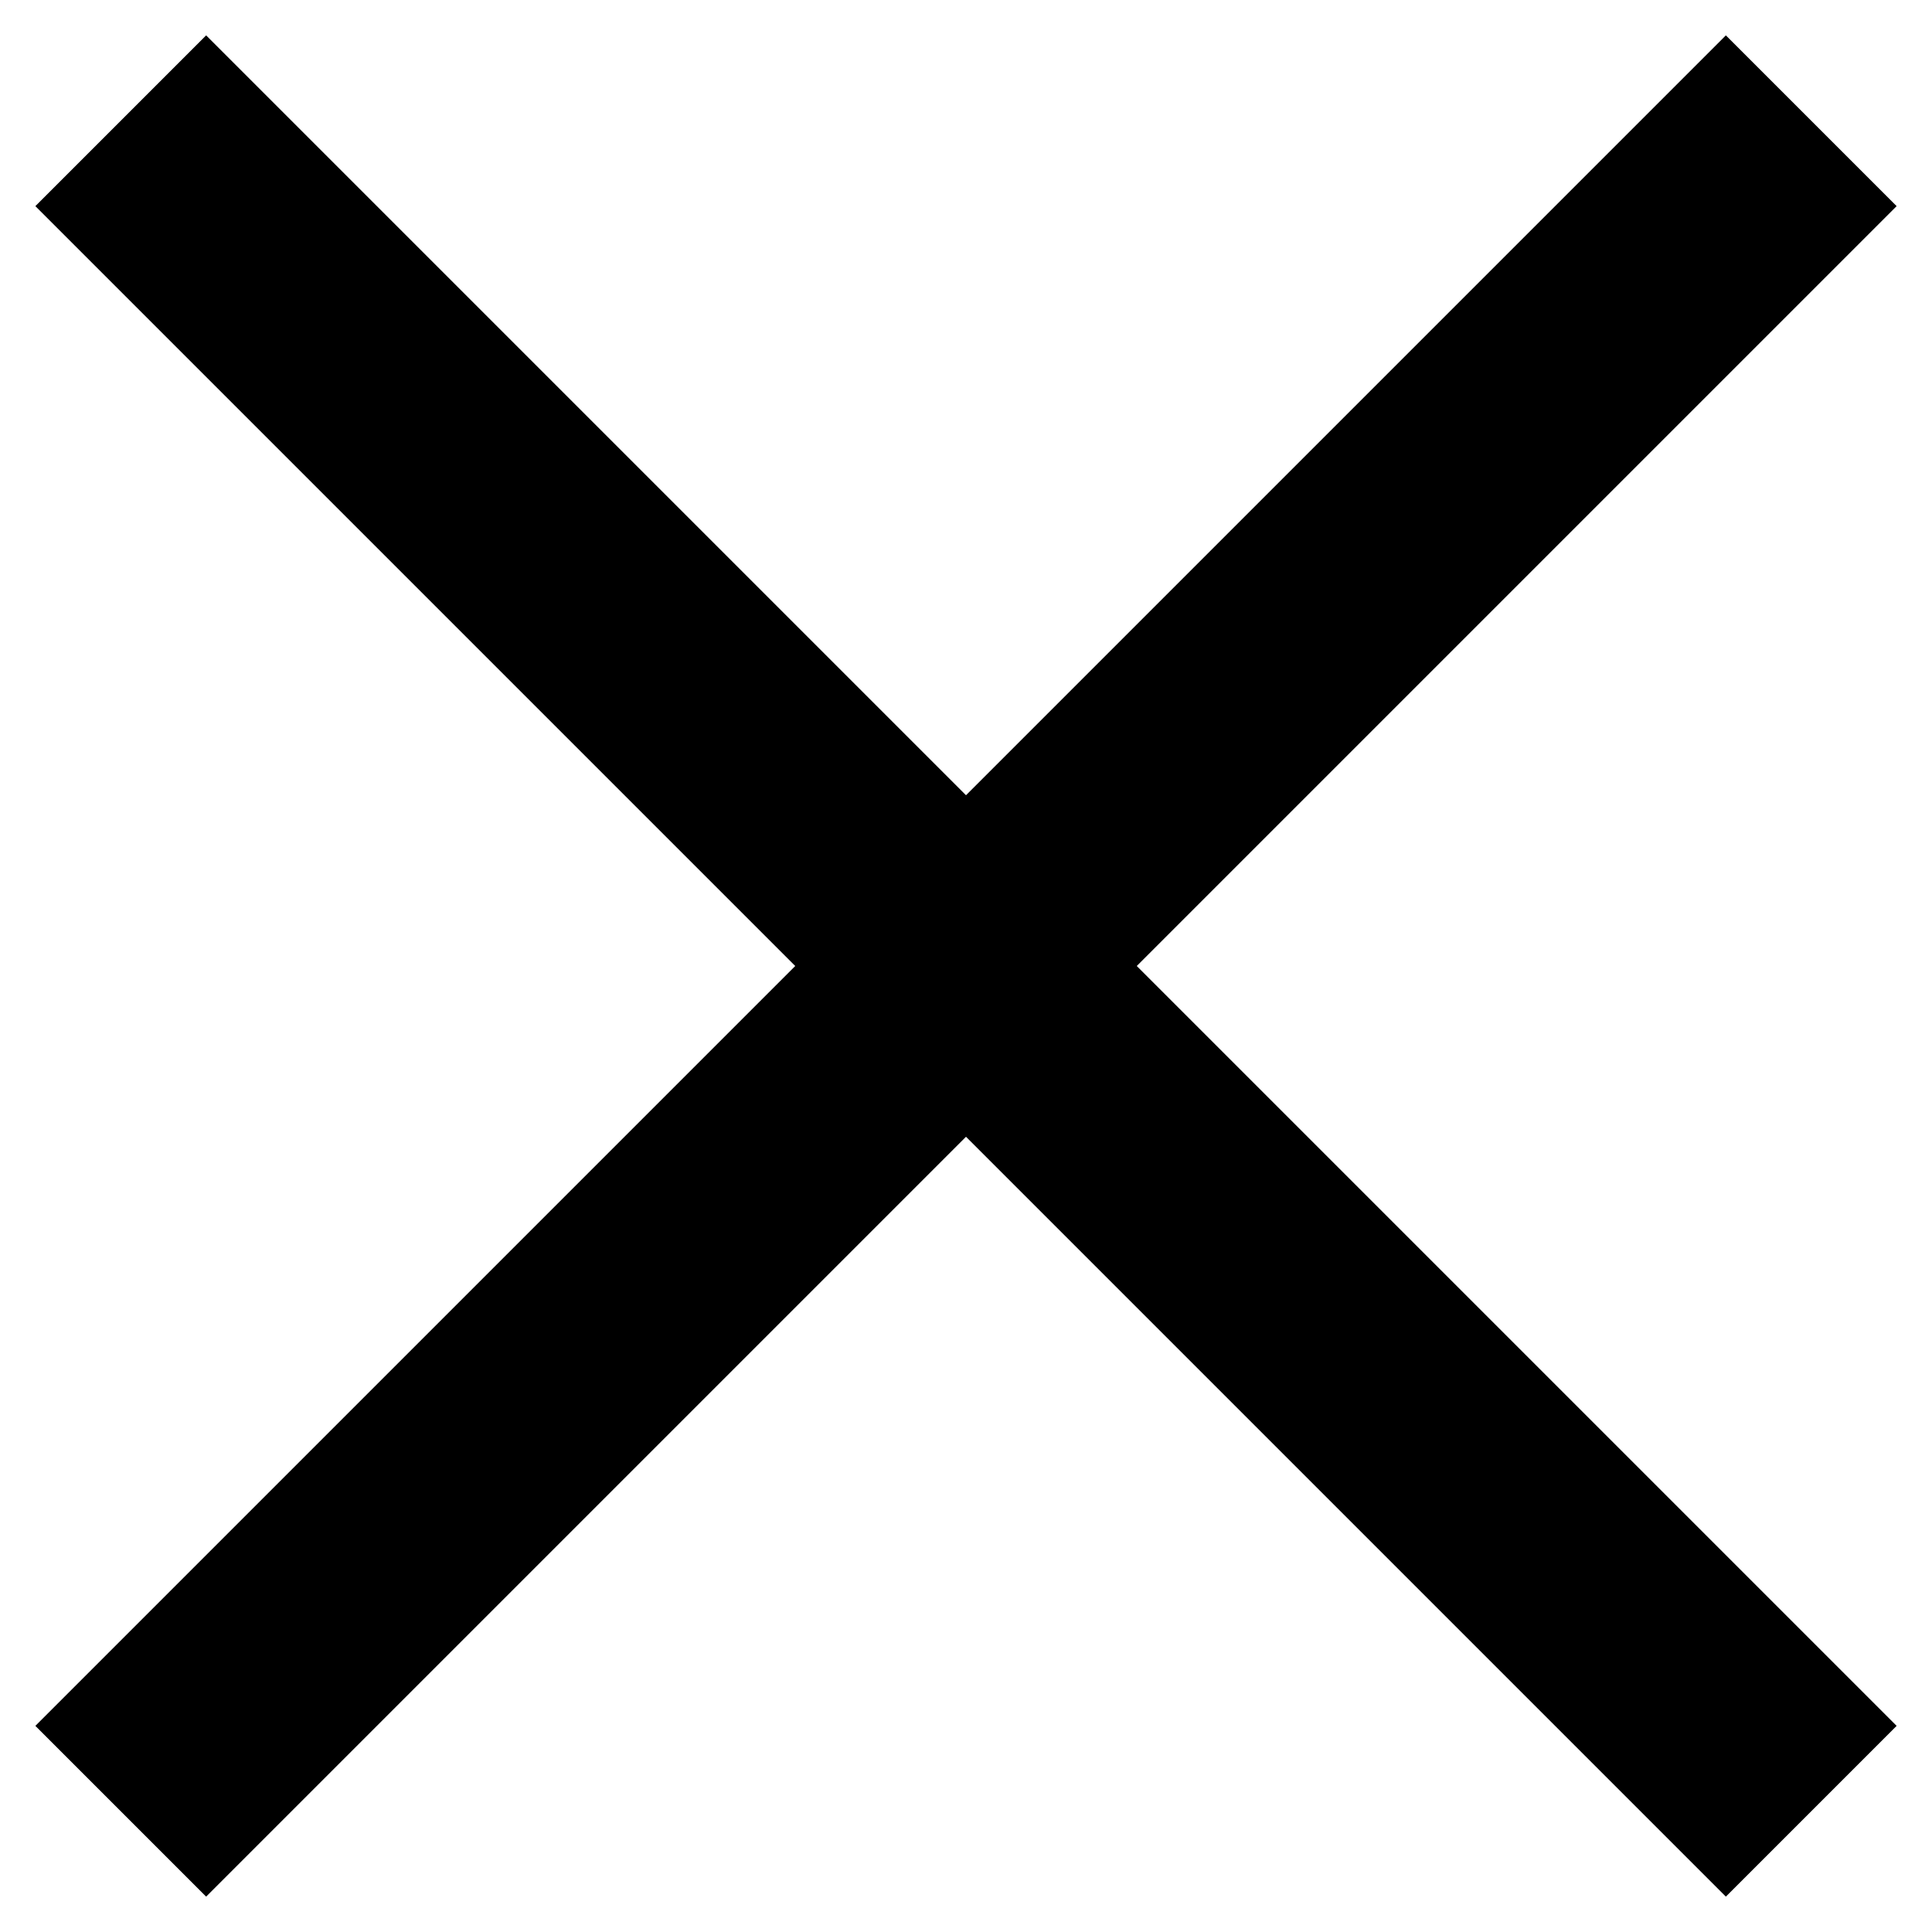
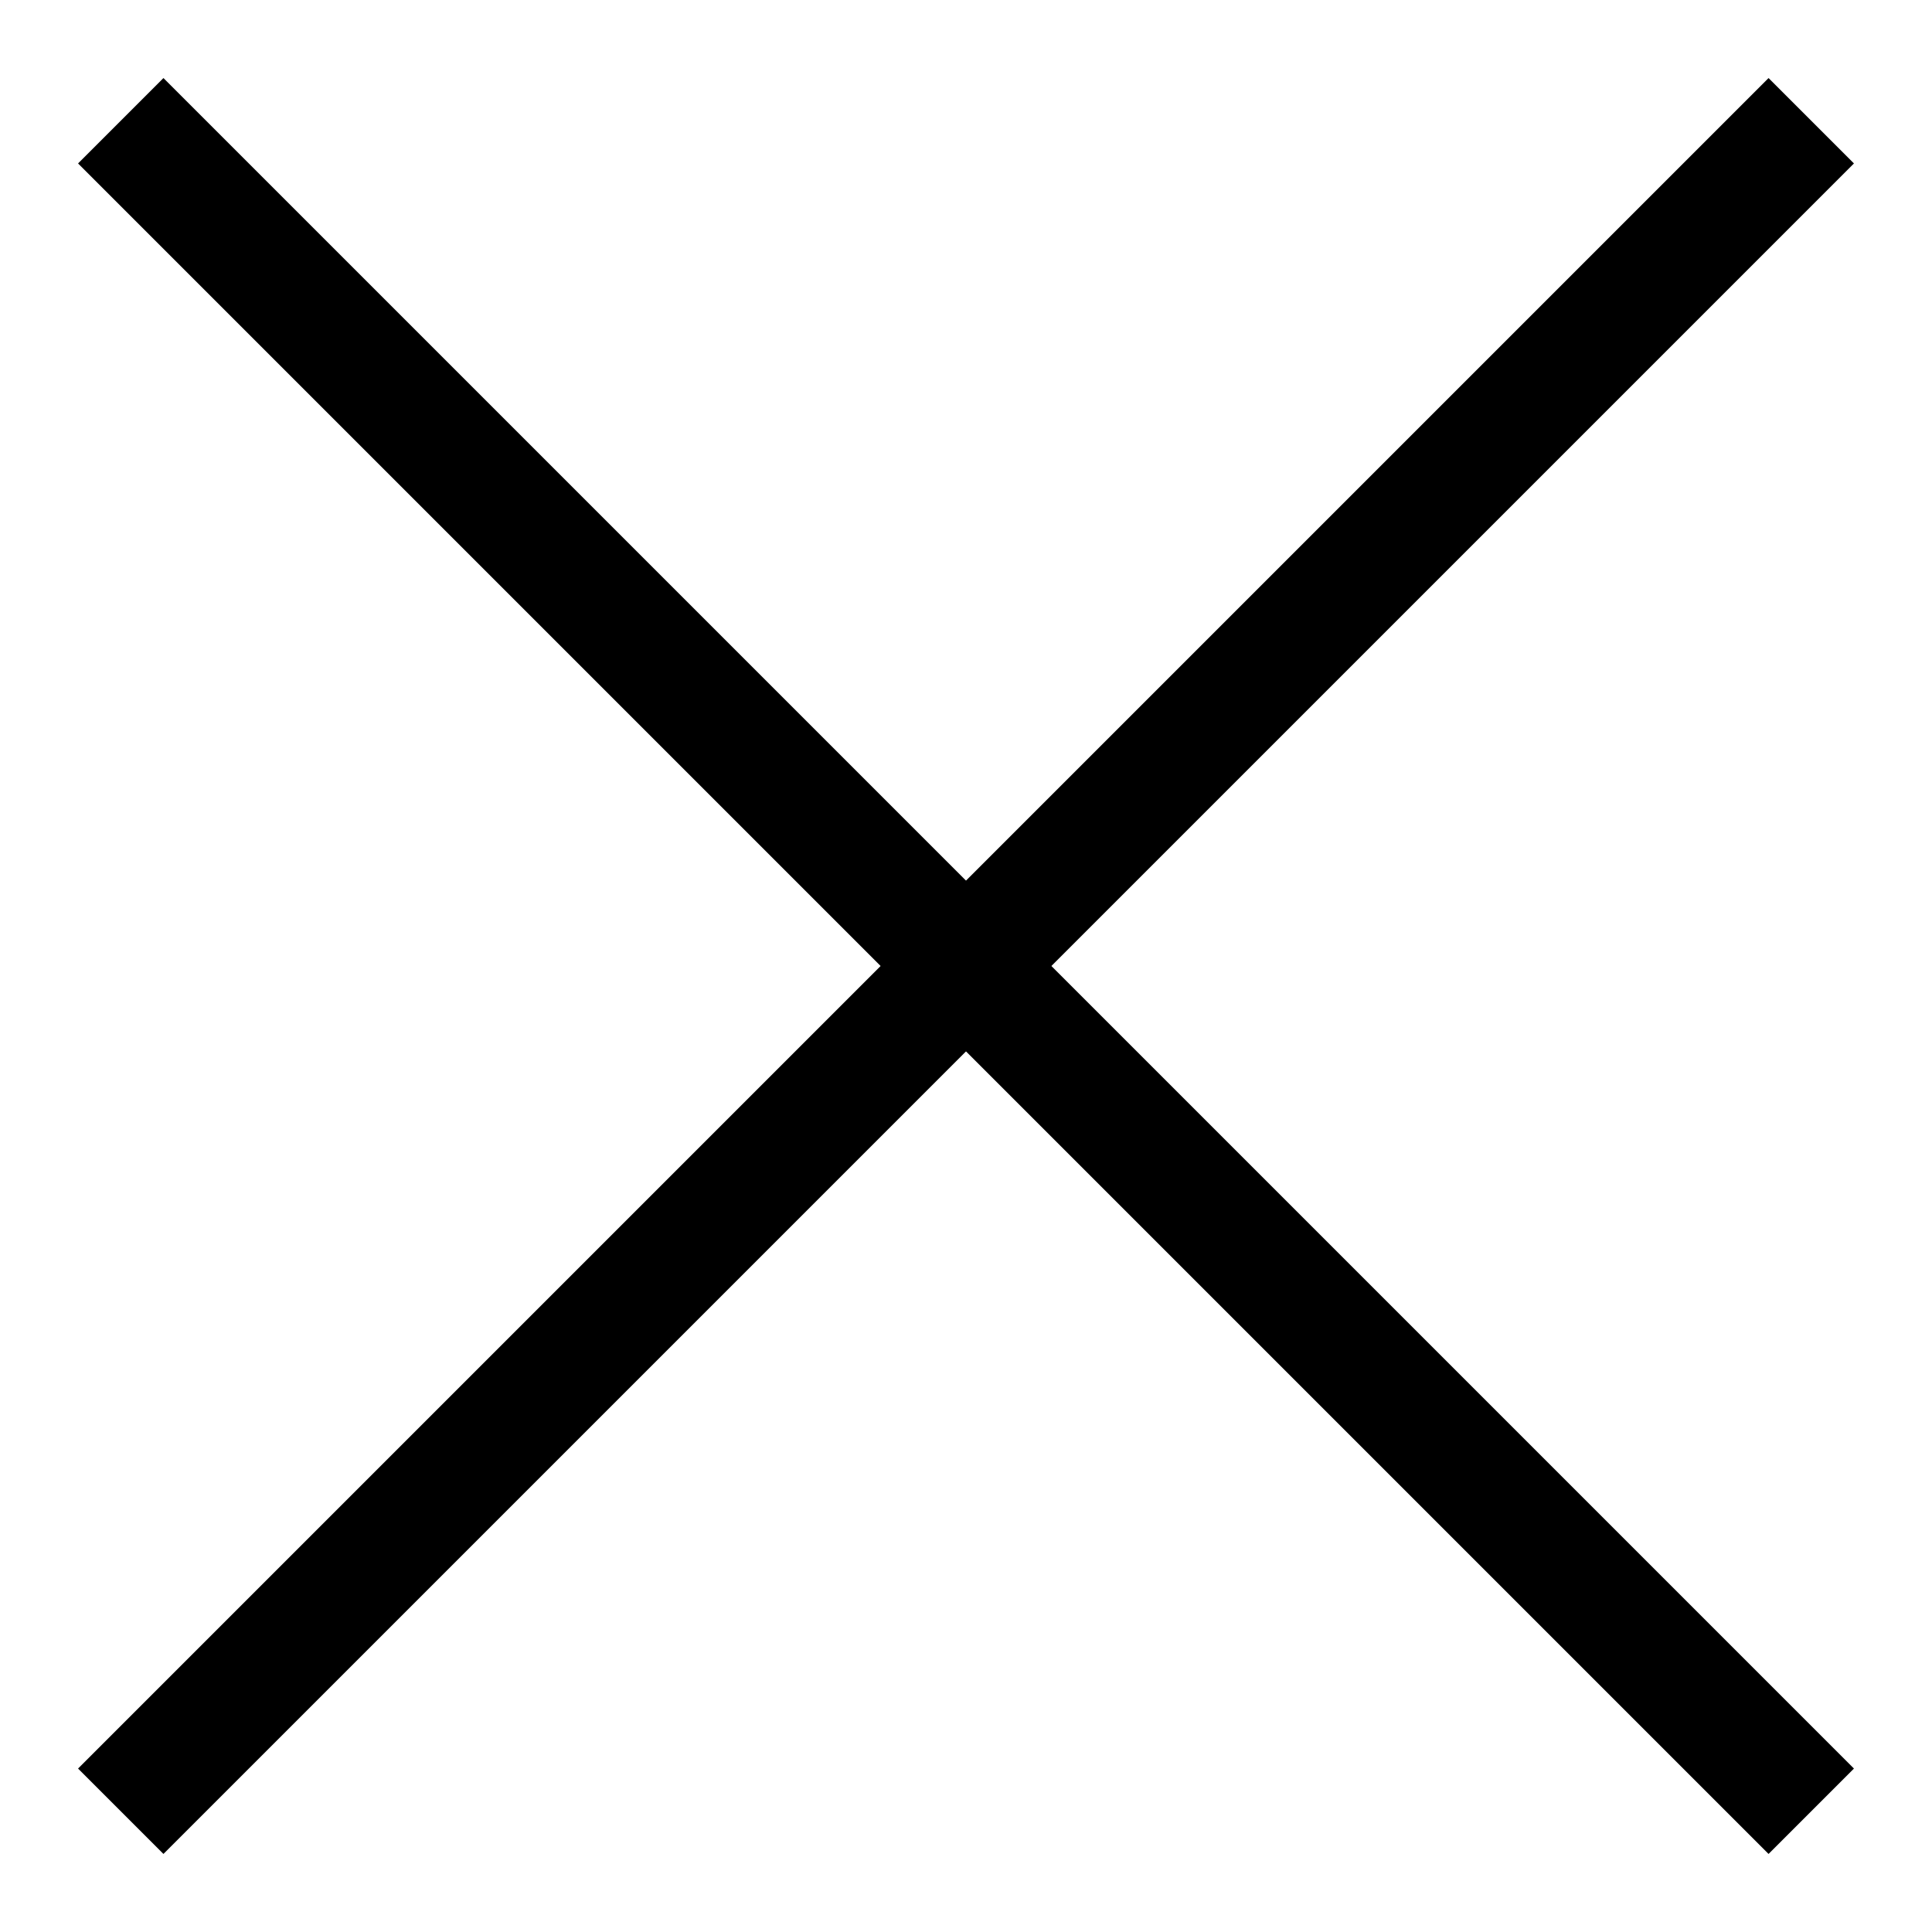
<svg xmlns="http://www.w3.org/2000/svg" width="16" height="16" viewBox="0 0 16 16" fill="none">
-   <path d="M1 1L15 15" stroke="black" stroke-width="2" />
-   <path d="M1 15L15 1" stroke="black" stroke-width="2" />
+   <path d="M1 1L15 15" stroke="black" strokeWidth="2" />
+   <path d="M1 15L15 1" stroke="black" strokeWidth="2" />
</svg>
